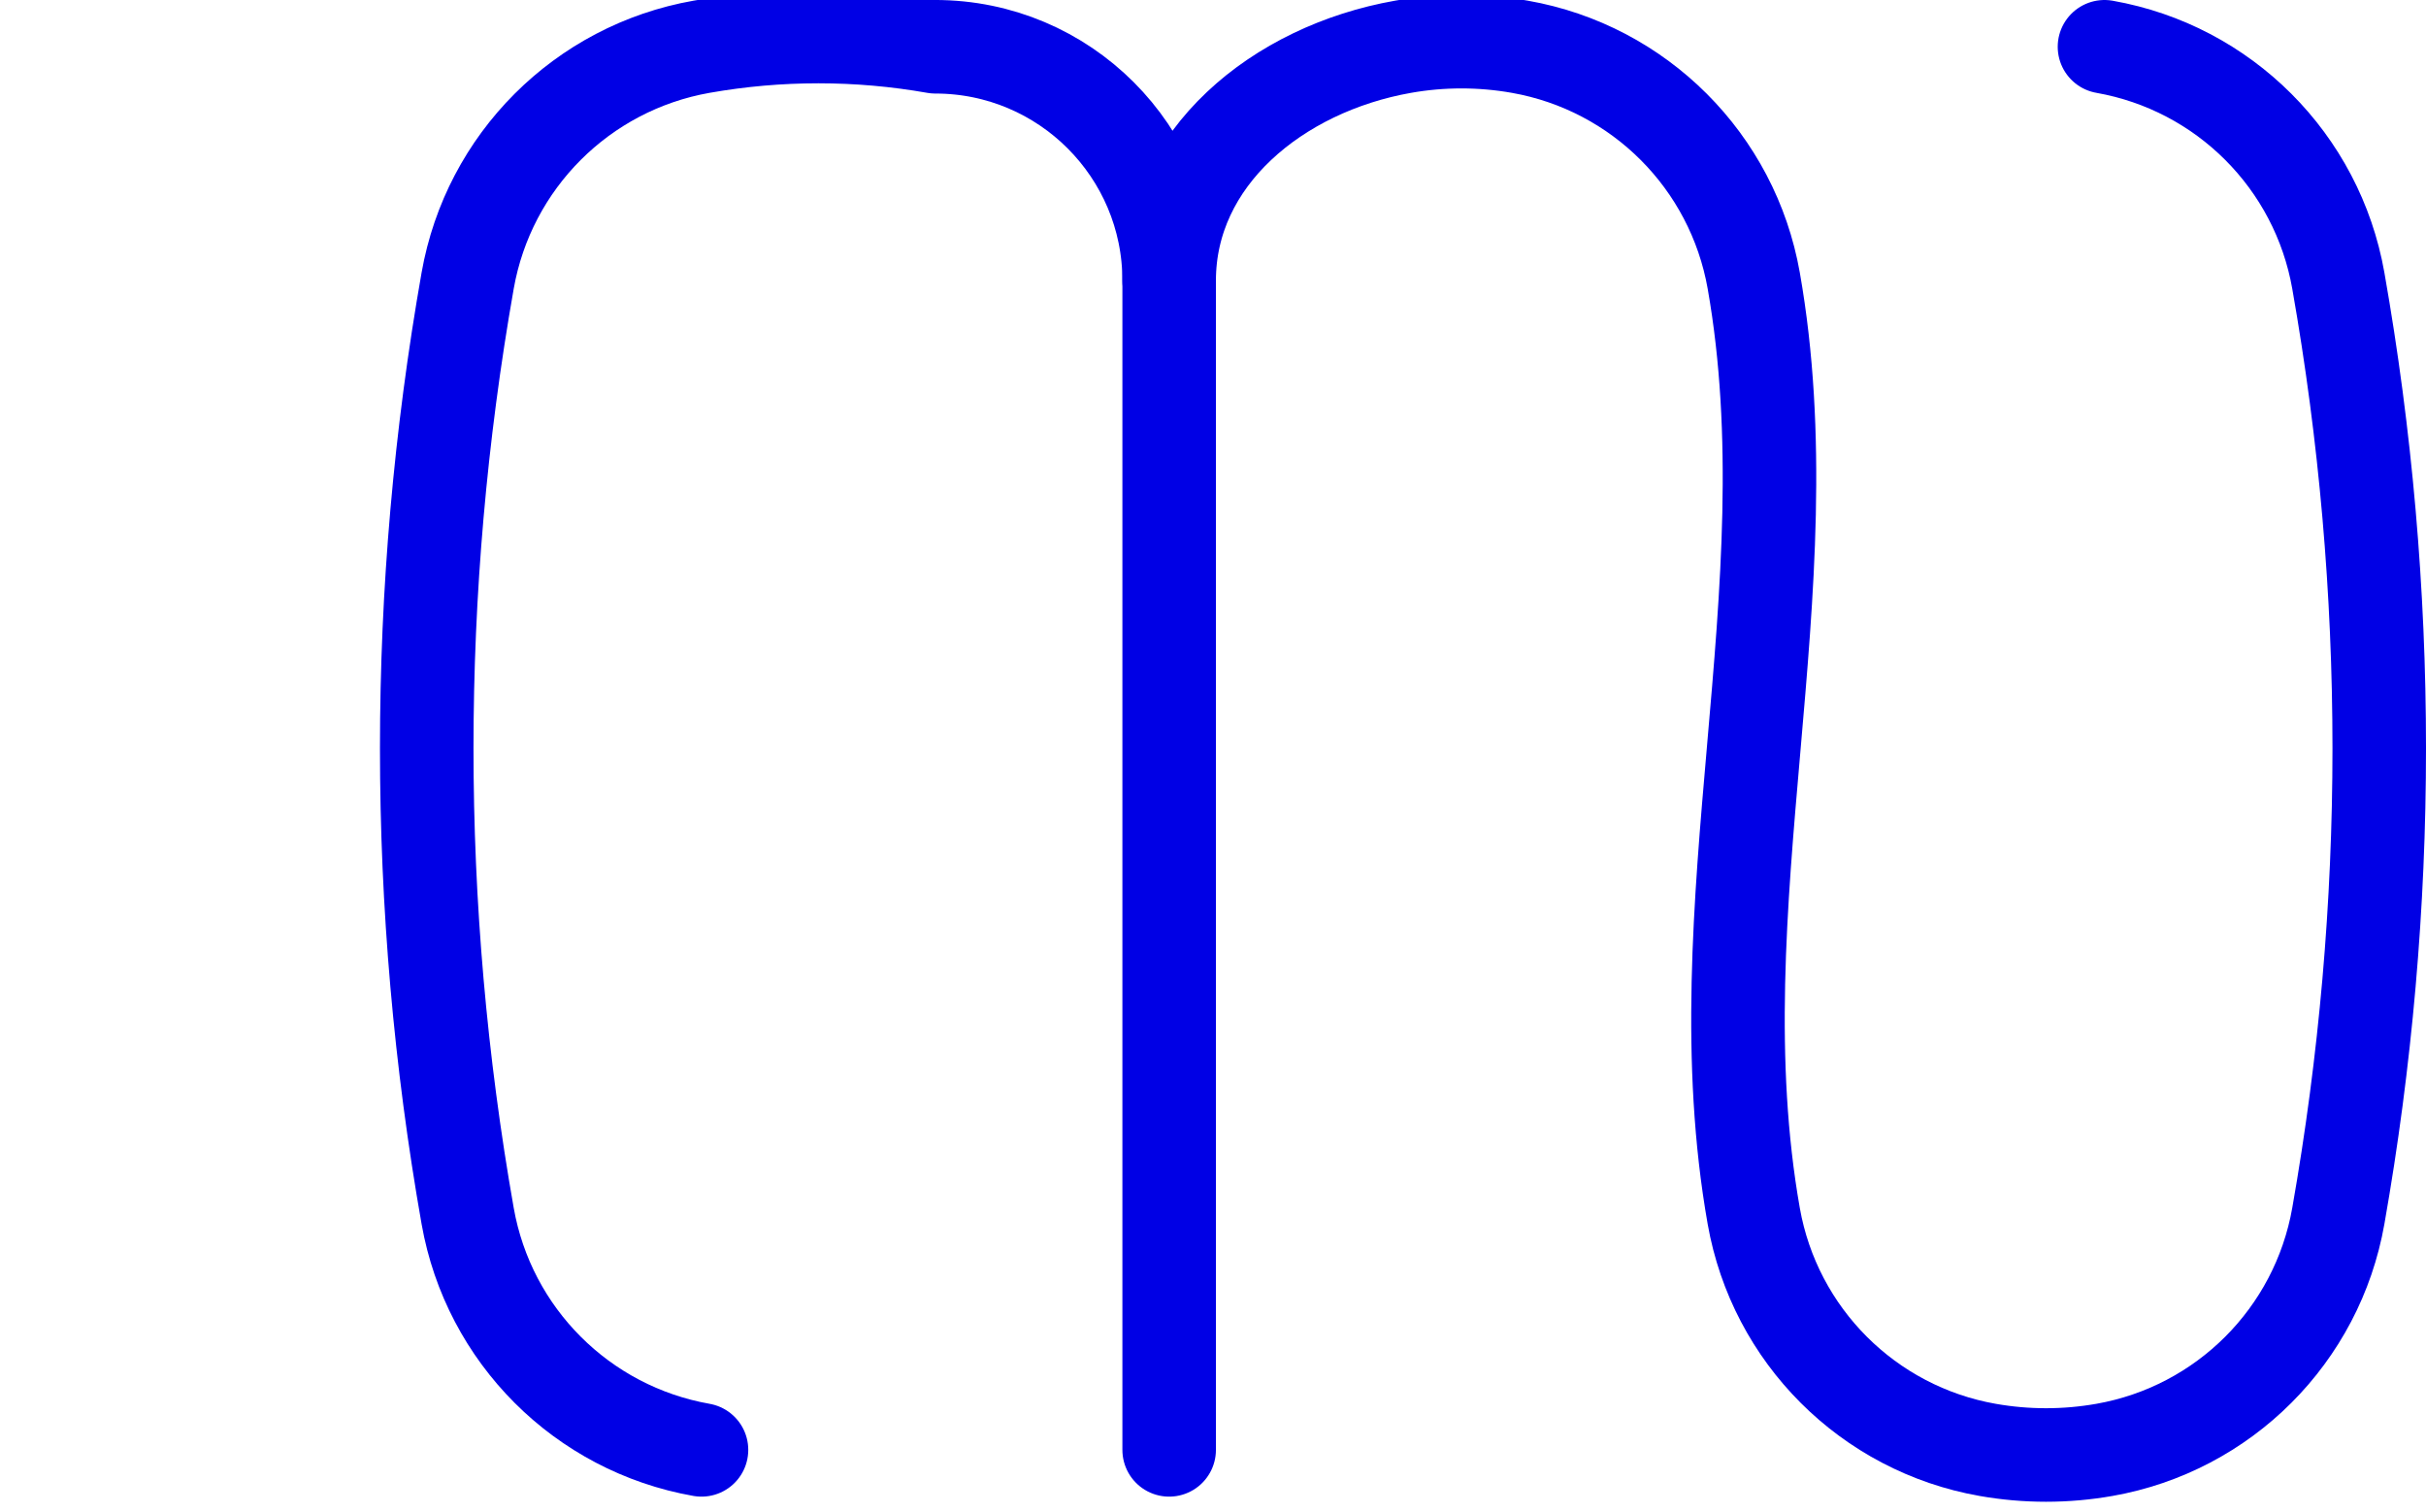
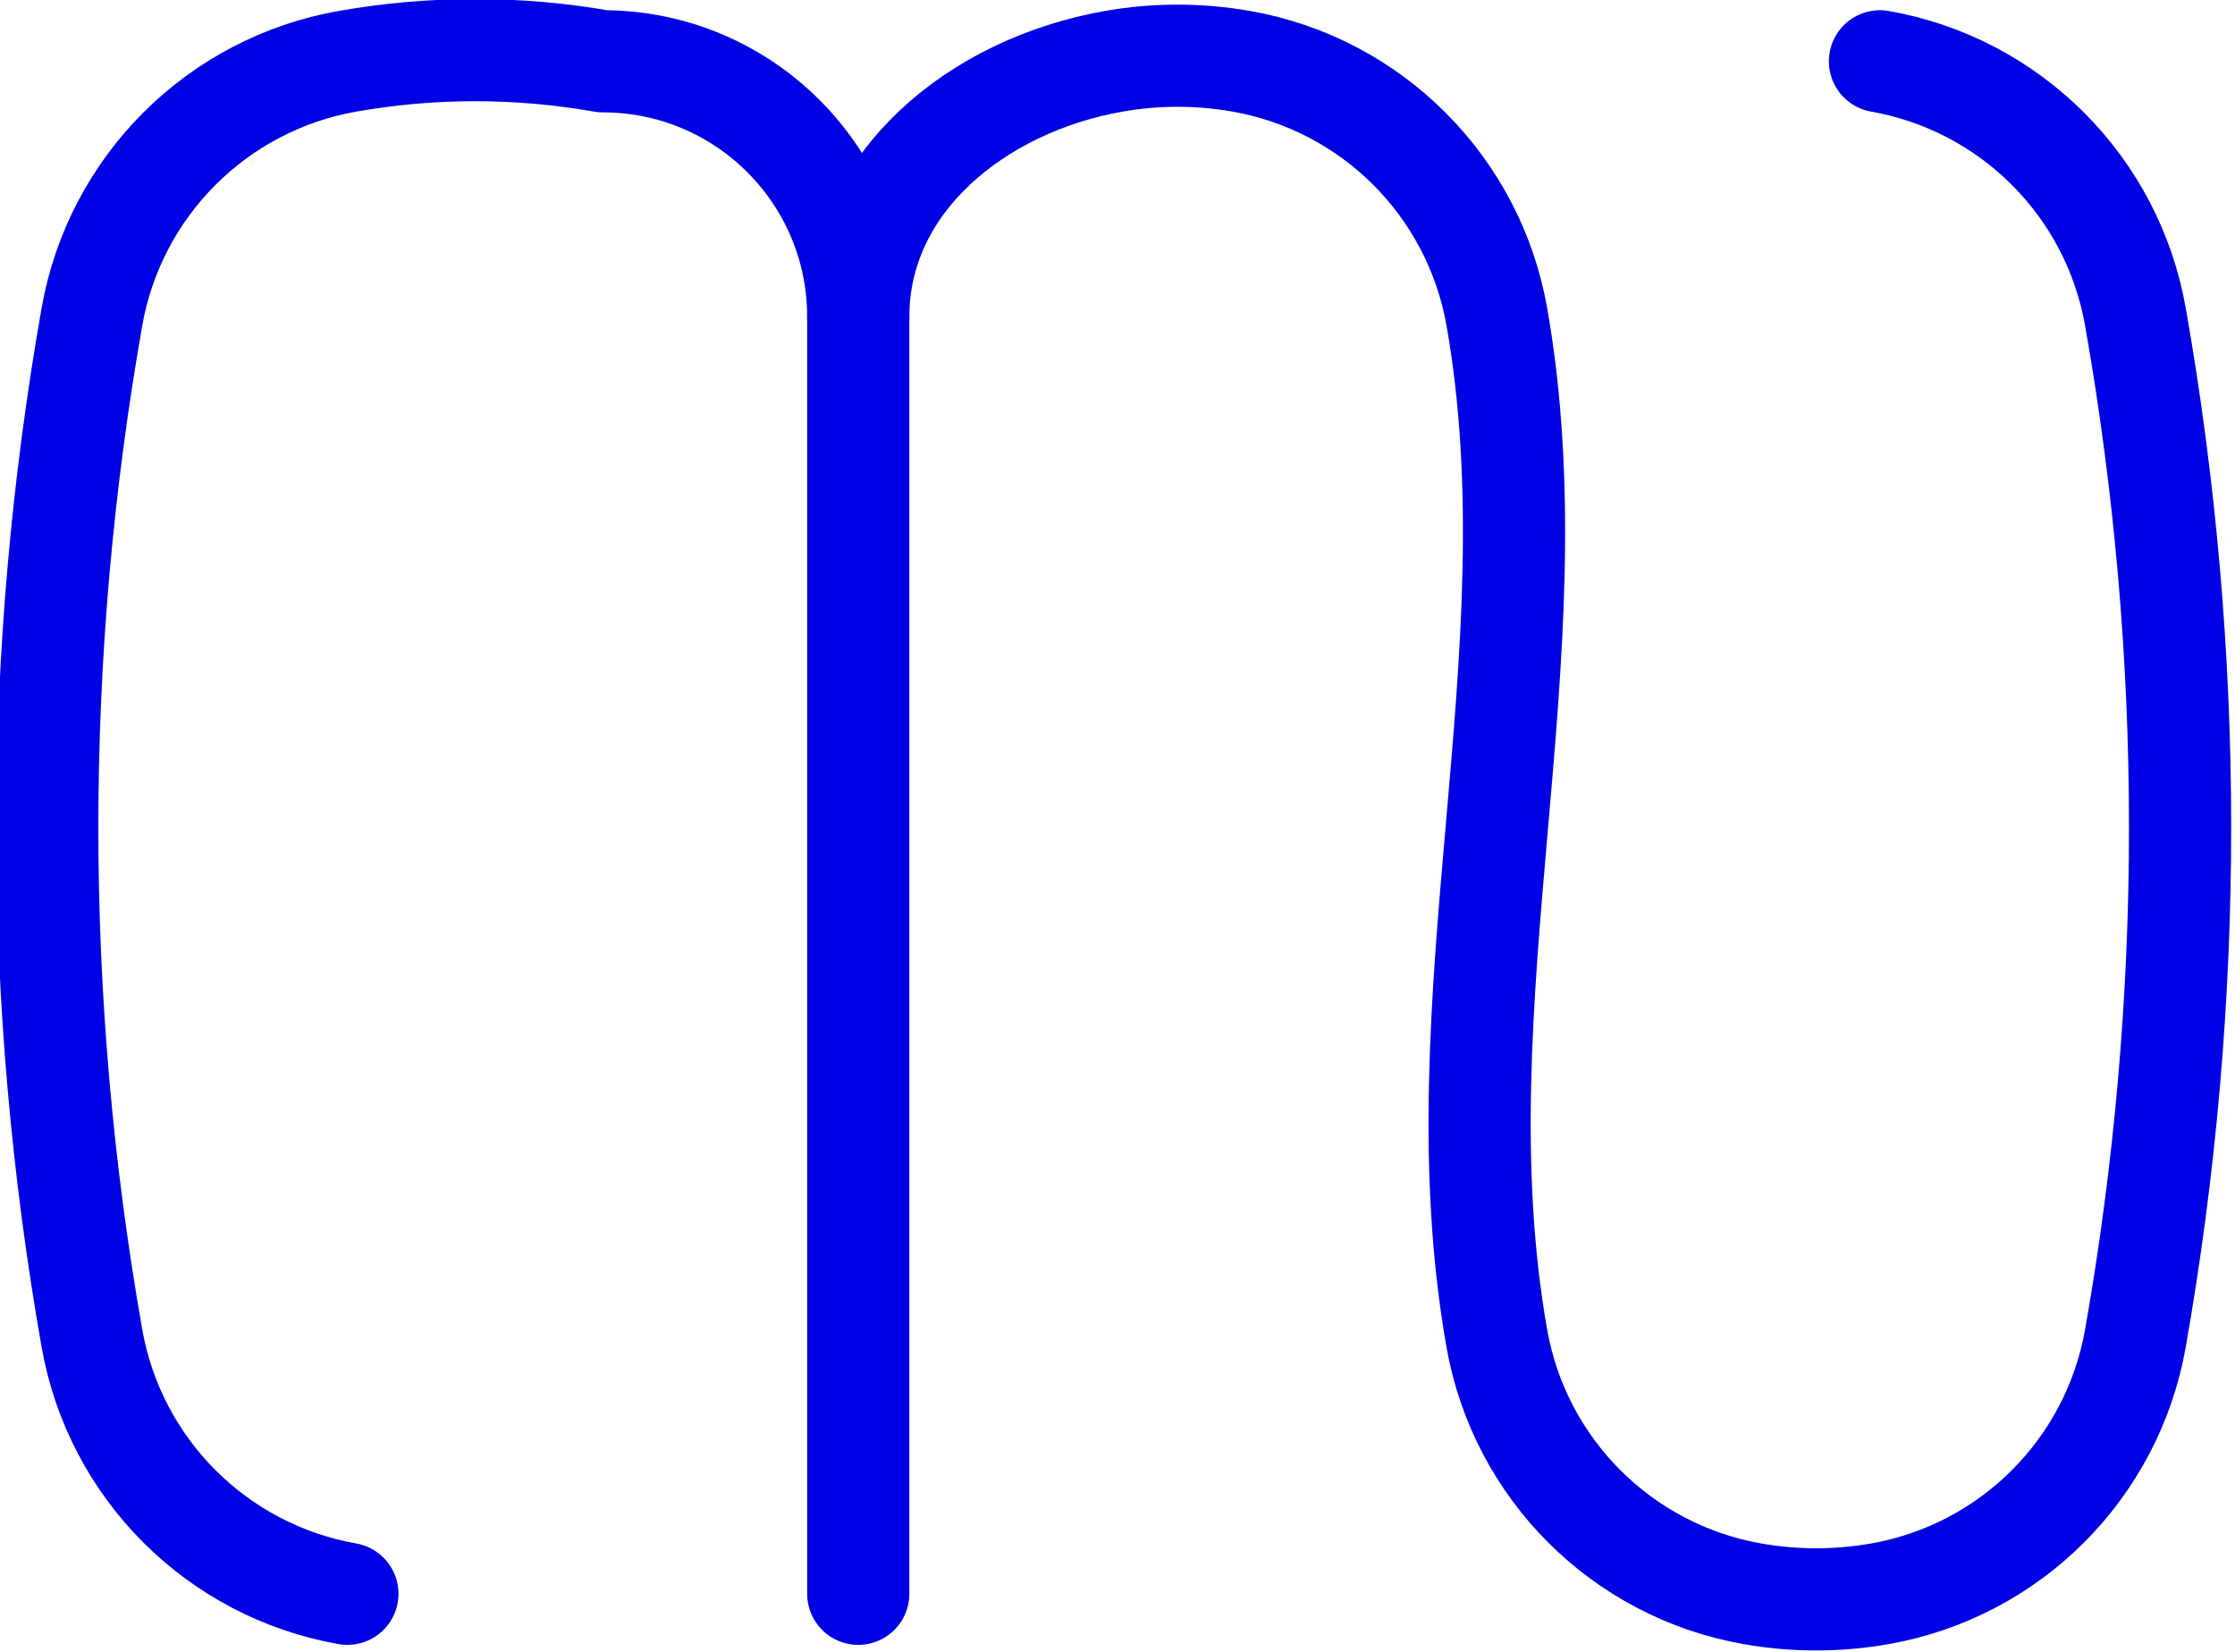
- <svg xmlns="http://www.w3.org/2000/svg" version="1.1" width="51.875" height="32.328" viewBox="0 0 51.875 32.328">
-   <path d="M15 31C12.448 30.55,10.45 28.552,10 26C8.833 19.384,8.833 12.616,10 6C10.45 3.448,12.448 1.45,15 1C16.654 0.708,18.346 0.708,20 1C22.761 1,25 3.239,25 6L25 31" style="stroke:rgb(0%,0%,89.999%); stroke-width: 2;stroke-linecap: round;stroke-linejoin: round;stroke-miterlimit: 10;fill: none;" />
-   <path d="M25 6C25 3.382,27.313 1.474,30 1C30.827 0.854,31.673 0.854,32.5 1C35.052 1.45,37.05 3.448,37.5 6C38.667 12.616,36.333 19.384,37.5 26C37.95 28.552,39.948 30.55,42.5 31C43.327 31.146,44.173 31.146,45 31C47.552 30.55,49.55 28.552,50 26C51.167 19.384,51.167 12.616,50 6C49.55 3.448,47.552 1.45,45 1" style="stroke:rgb(0%,0%,89.999%); stroke-width: 2;stroke-linecap: round;stroke-linejoin: round;stroke-miterlimit: 10;fill: none;" />
+ <svg xmlns="http://www.w3.org/2000/svg" version="1.1" width="437.497" height="323.281" viewBox="0 0 437.497 323.281">
+   <path d="M68 312C42.48 307.5,22.5 287.52,18 262C6.335 195.844,6.335 128.156,18 62C22.5 36.48,42.48 16.5,68 12C84.539 9.084,101.461 9.084,118 12C145.614 12,168 34.386,168 62L168 312" style="stroke:rgb(0%,0%,89.999%); stroke-width: 20;stroke-linecap: round;stroke-linejoin: round;stroke-miterlimit: 10;fill: none;" />
+   <path d="M168 62C168 35.82,191.13 16.738,218 12C226.27 10.542,234.73 10.542,243 12C268.52 16.5,288.5 36.48,293 62C304.665 128.156,281.335 195.844,293 262C297.5 287.52,317.48 307.5,343 312C351.27 313.458,359.73 313.458,368 312C393.52 307.5,413.5 287.52,418 262C429.665 195.844,429.665 128.156,418 62C413.5 36.48,393.52 16.5,368 12" style="stroke:rgb(0%,0%,89.999%); stroke-width: 20;stroke-linecap: round;stroke-linejoin: round;stroke-miterlimit: 10;fill: none;" />
</svg>
